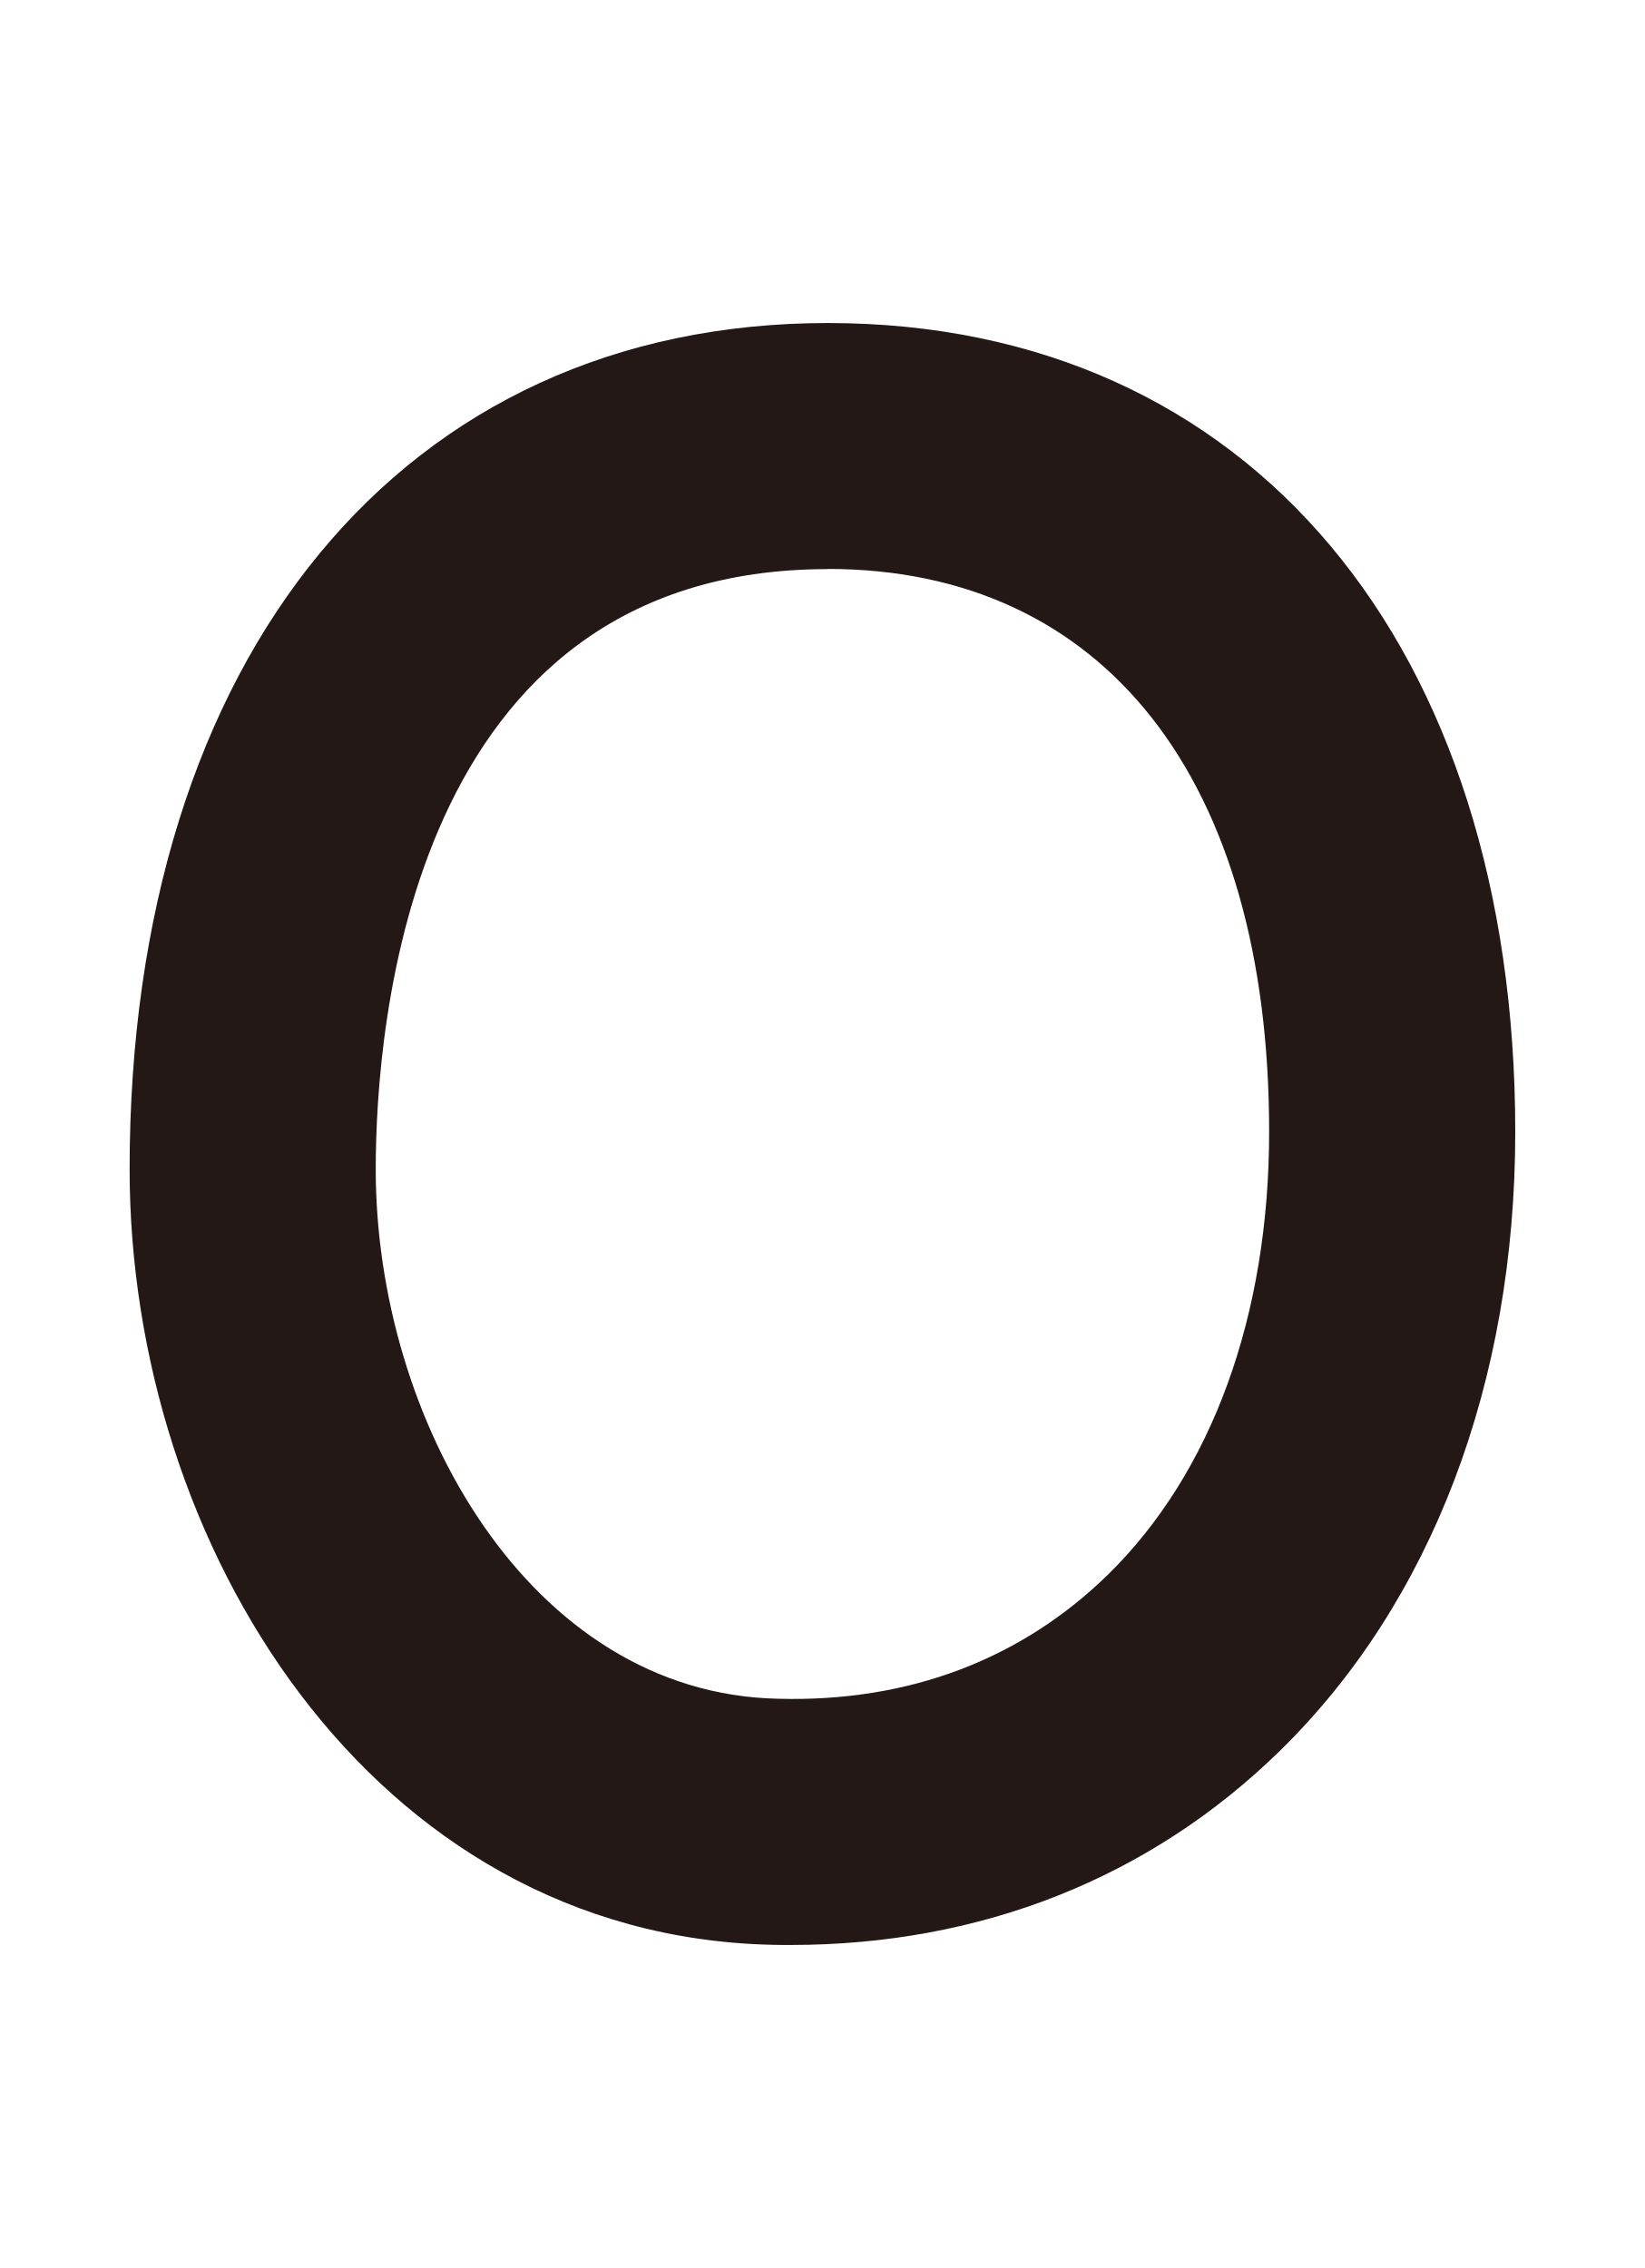
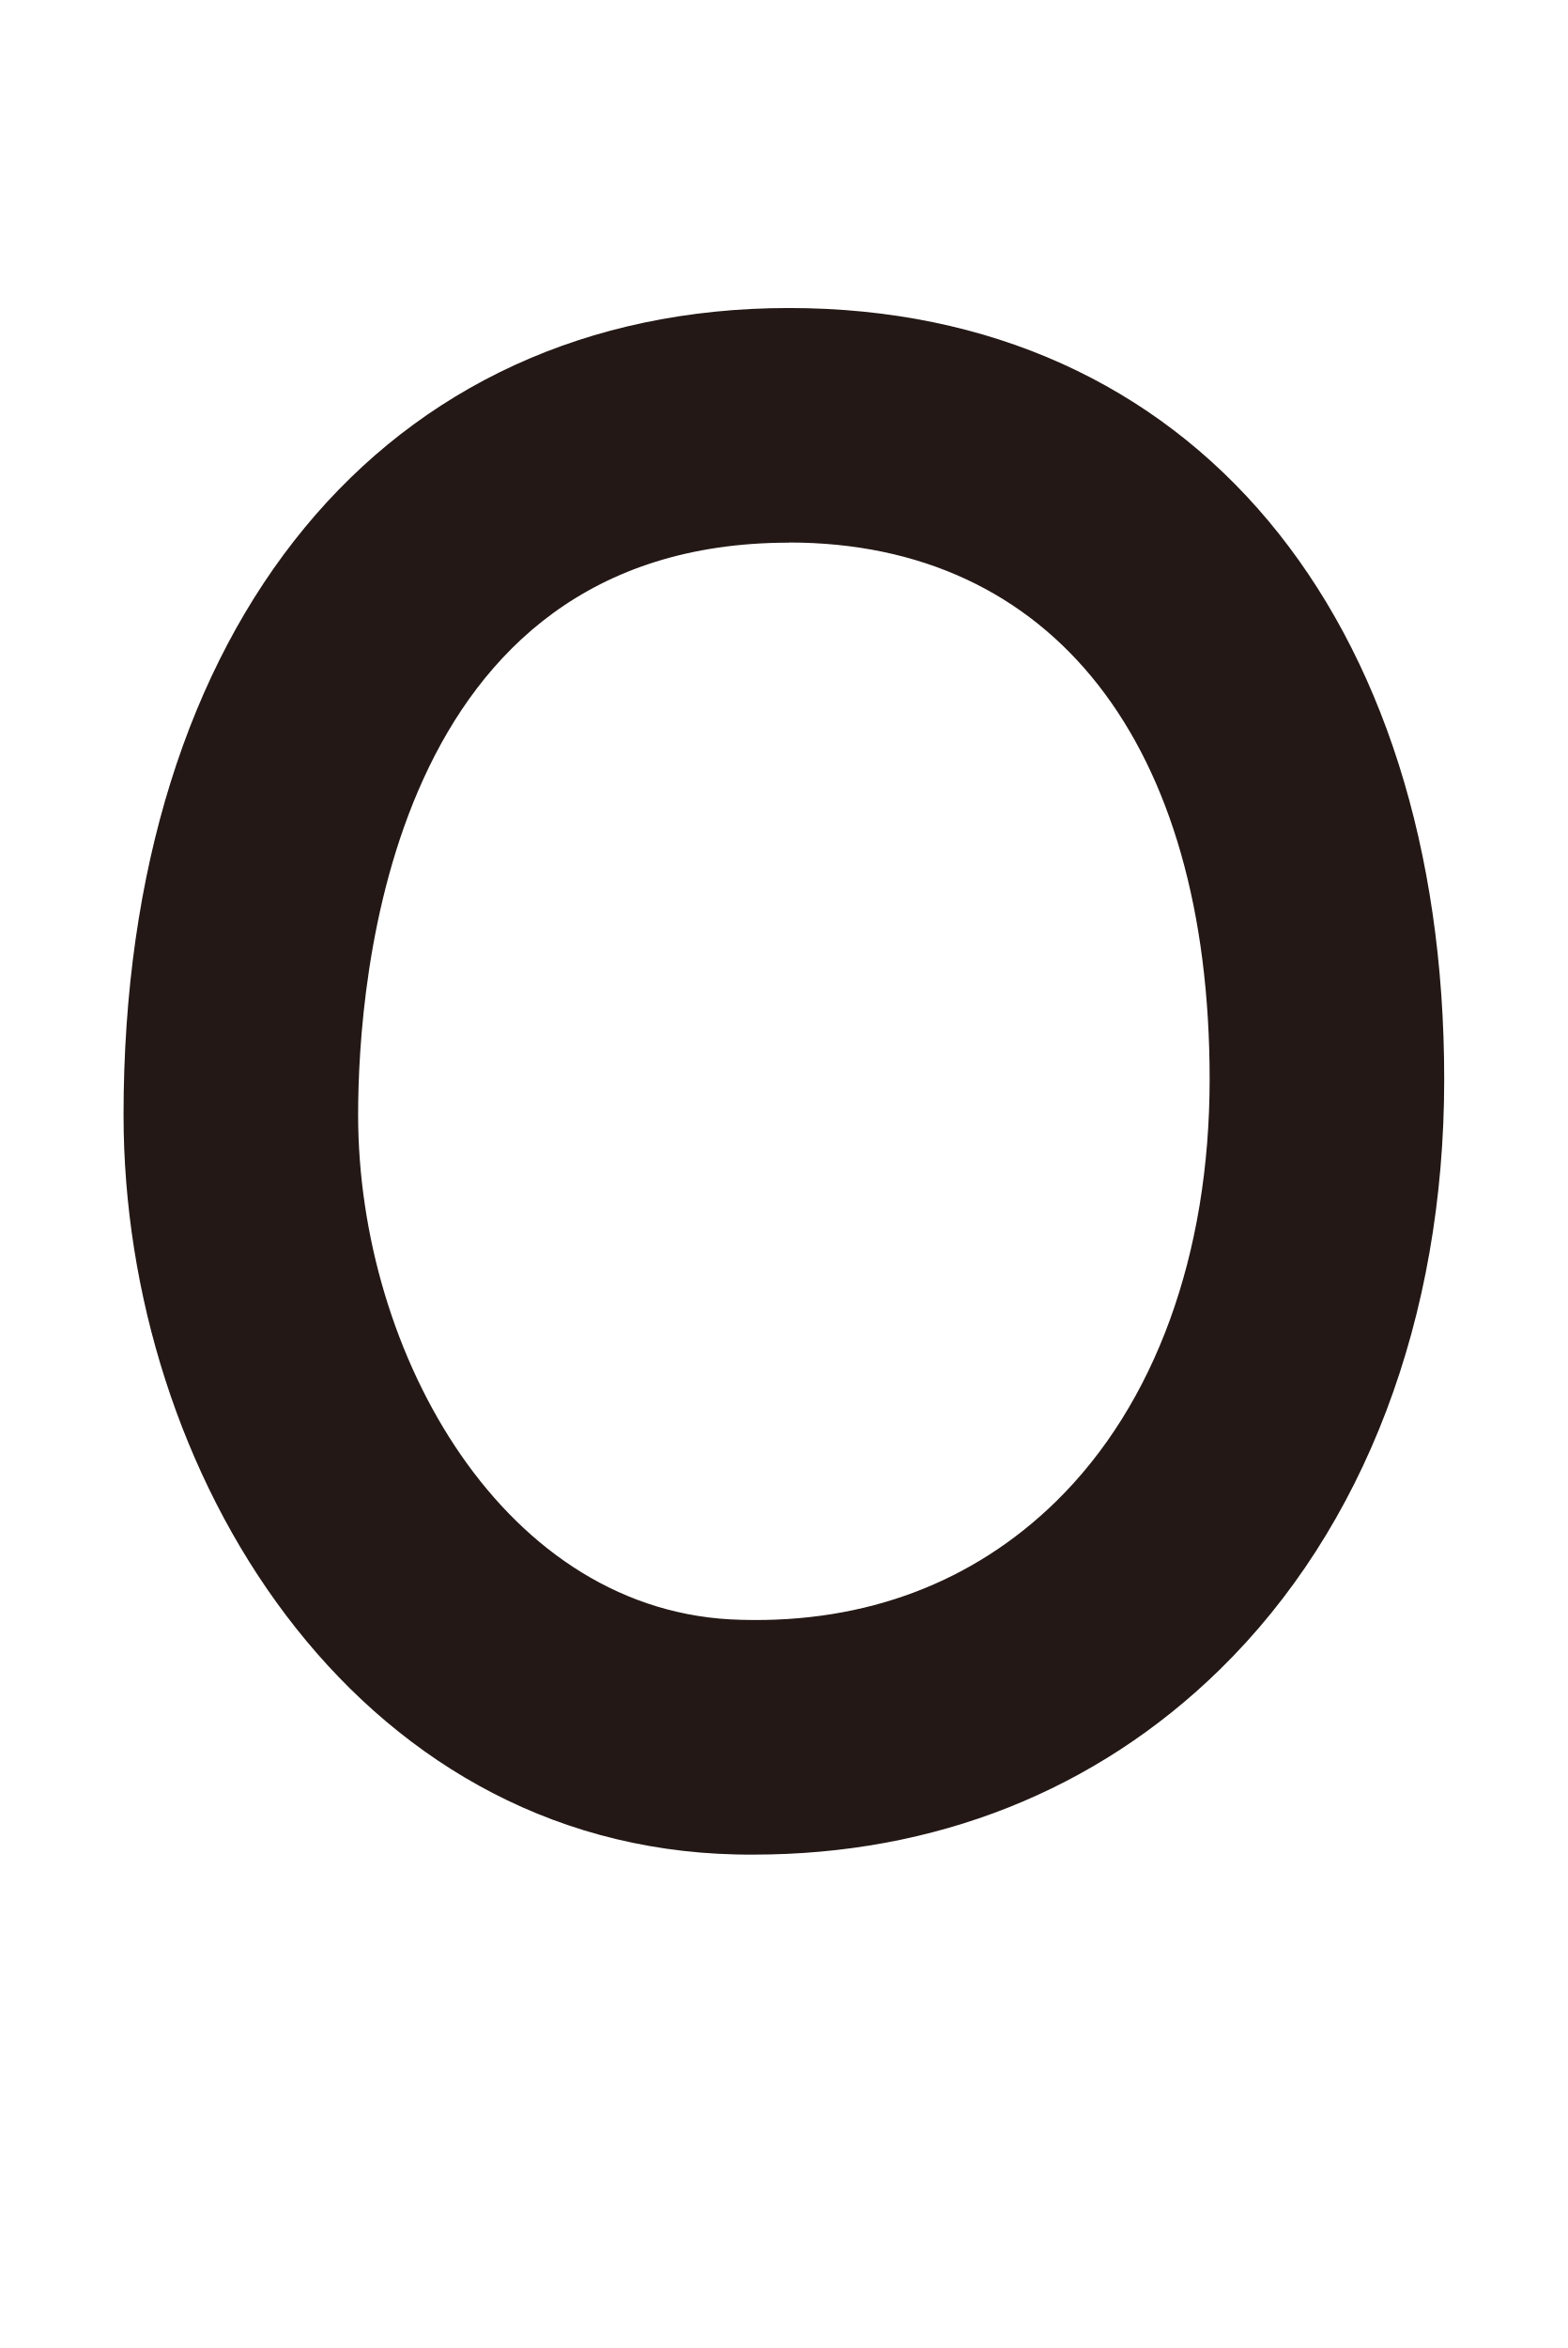
- <svg xmlns="http://www.w3.org/2000/svg" id="a" viewBox="0 0 101.52 140">
+ <svg xmlns="http://www.w3.org/2000/svg" id="a" viewBox="0 0 101.52 152">
  <path d="M48.78,120.06c-.37,0-.74,0-1.11-.01-24.83-.55-39.67-24.77-39.67-47.87,0-31.73,16.91-52.24,43.09-52.24s42.43,20.06,42.43,49.93c0,15.47-5.16,29.04-14.52,38.2-8.03,7.86-18.46,11.99-30.21,11.99ZM51.09,35.13c-25.89,0-27.9,28.36-27.9,37.05,0,15.46,9.49,32.35,24.81,32.68,8.13.23,15.07-2.47,20.37-7.65,6.42-6.28,9.96-15.99,9.96-27.35,0-21.75-10.18-34.74-27.24-34.74Z" style="fill:#231815;" />
</svg>
